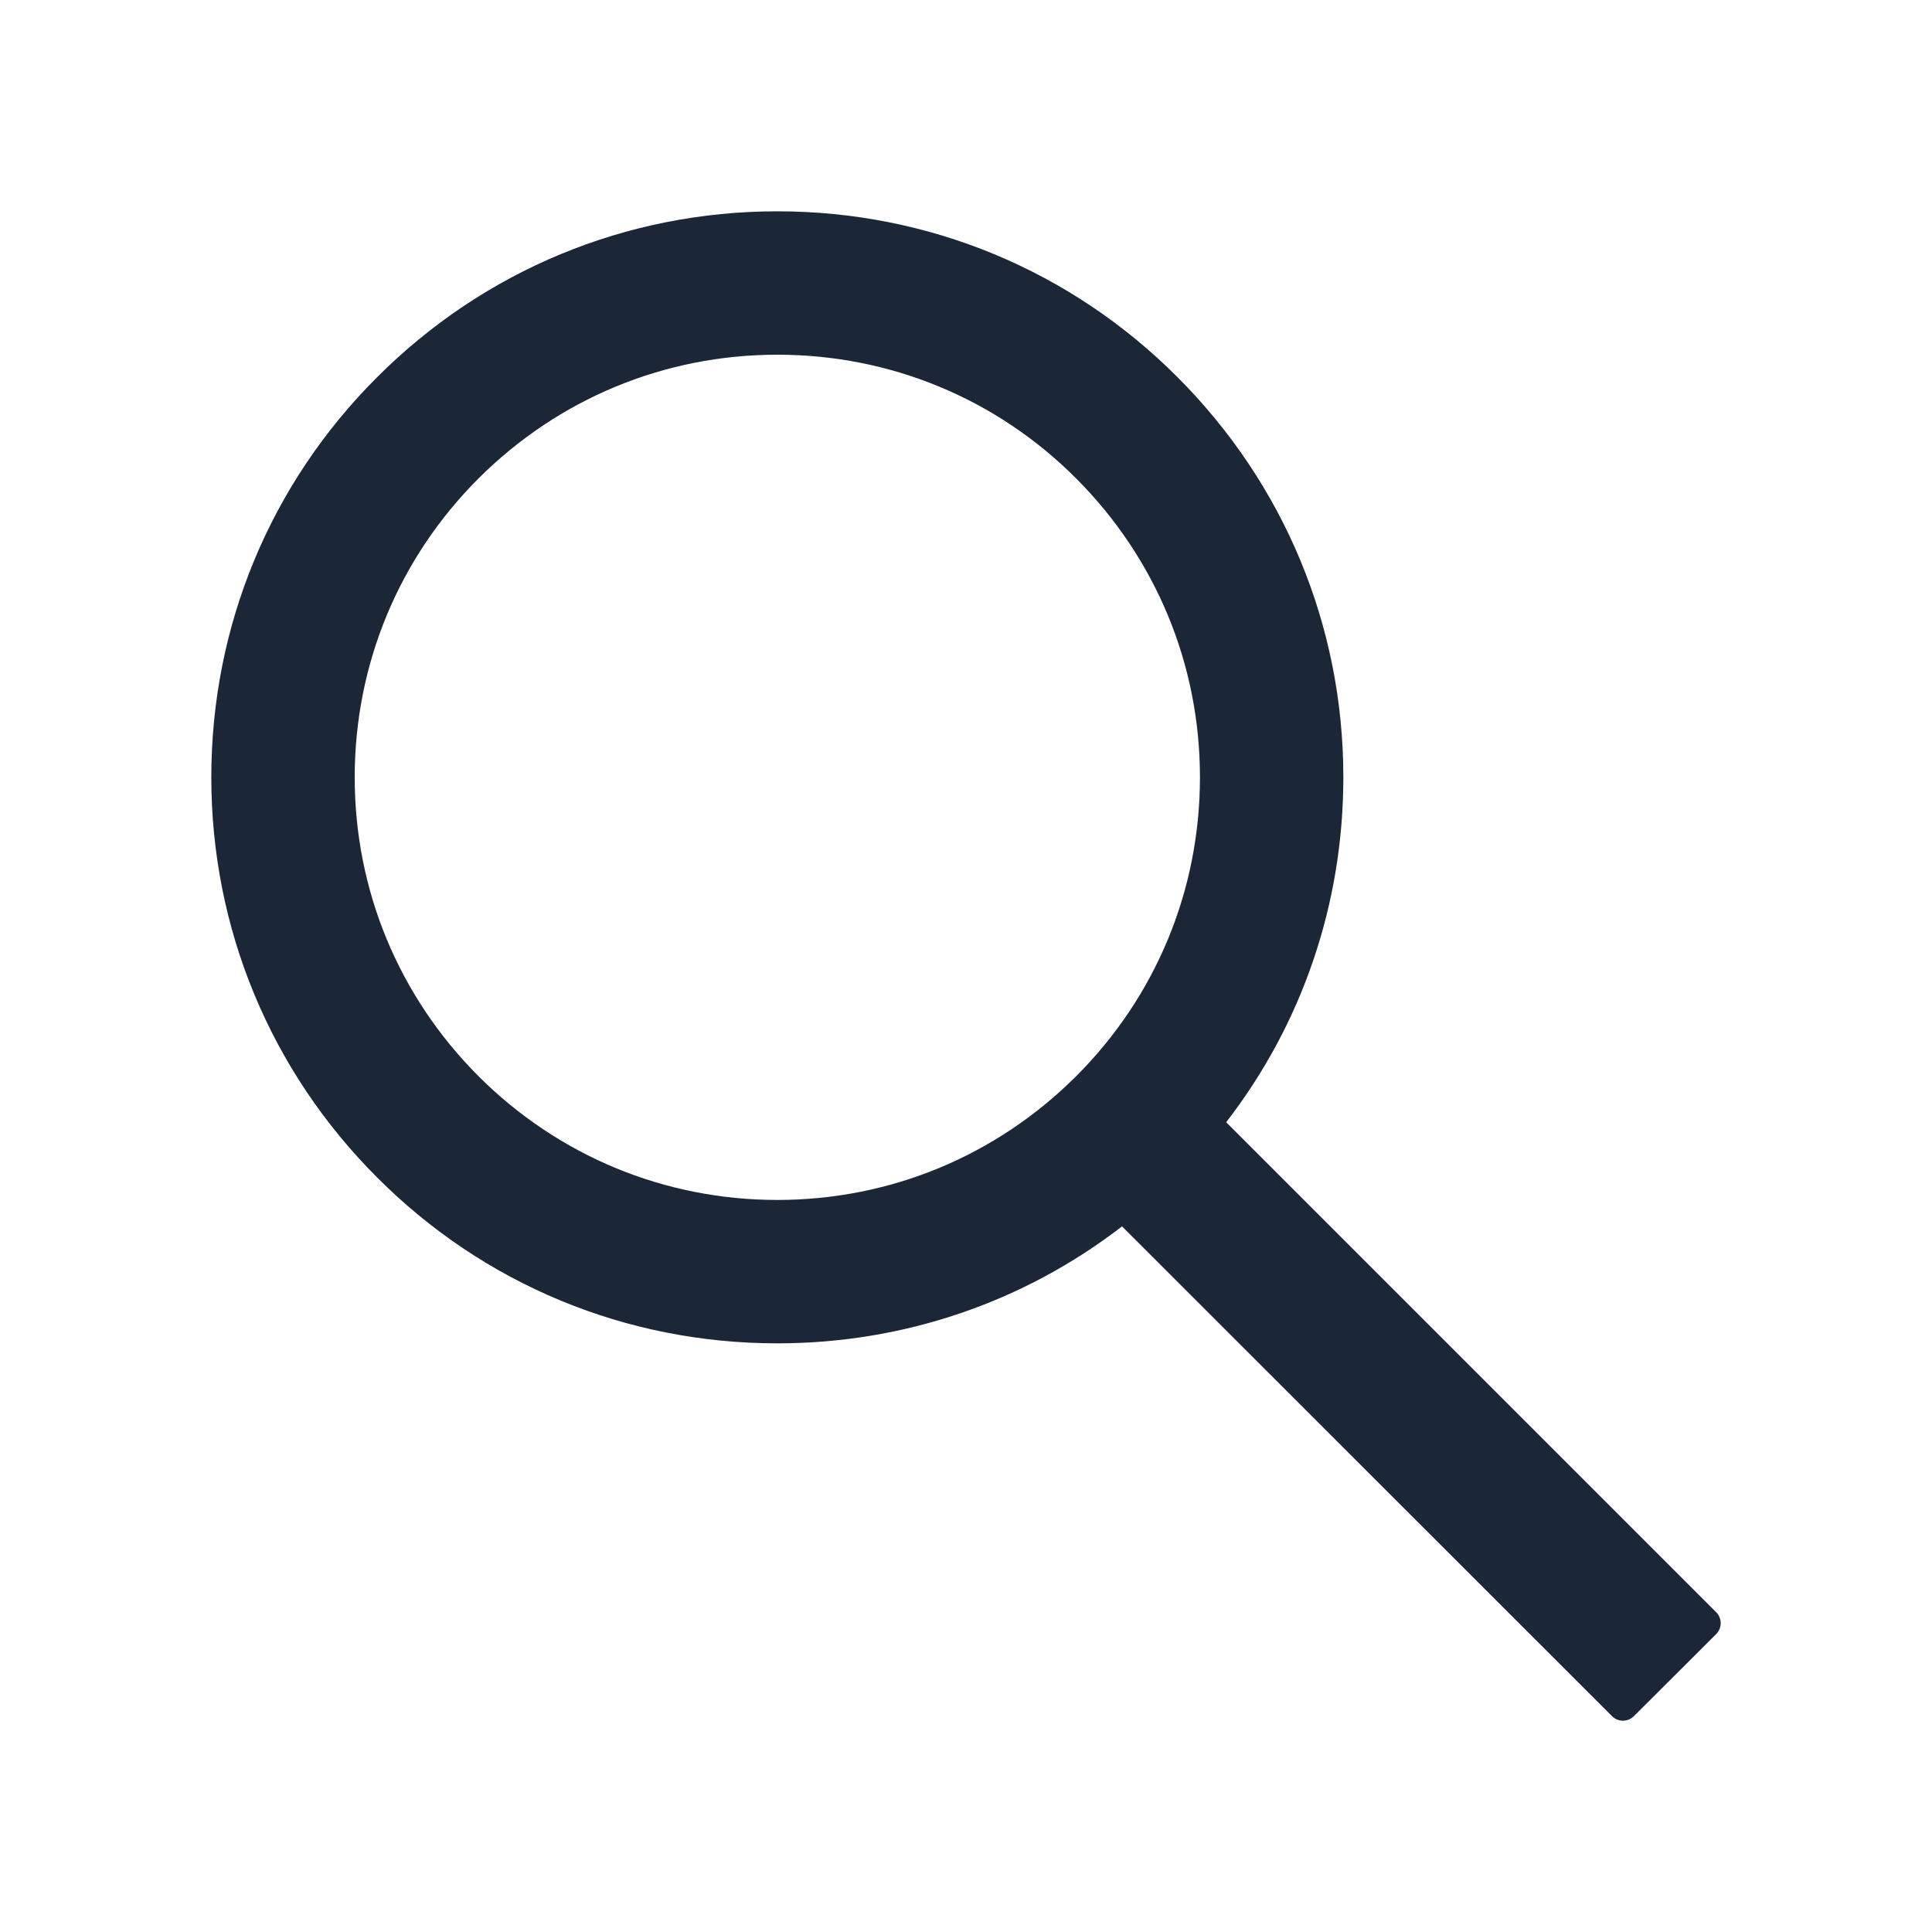
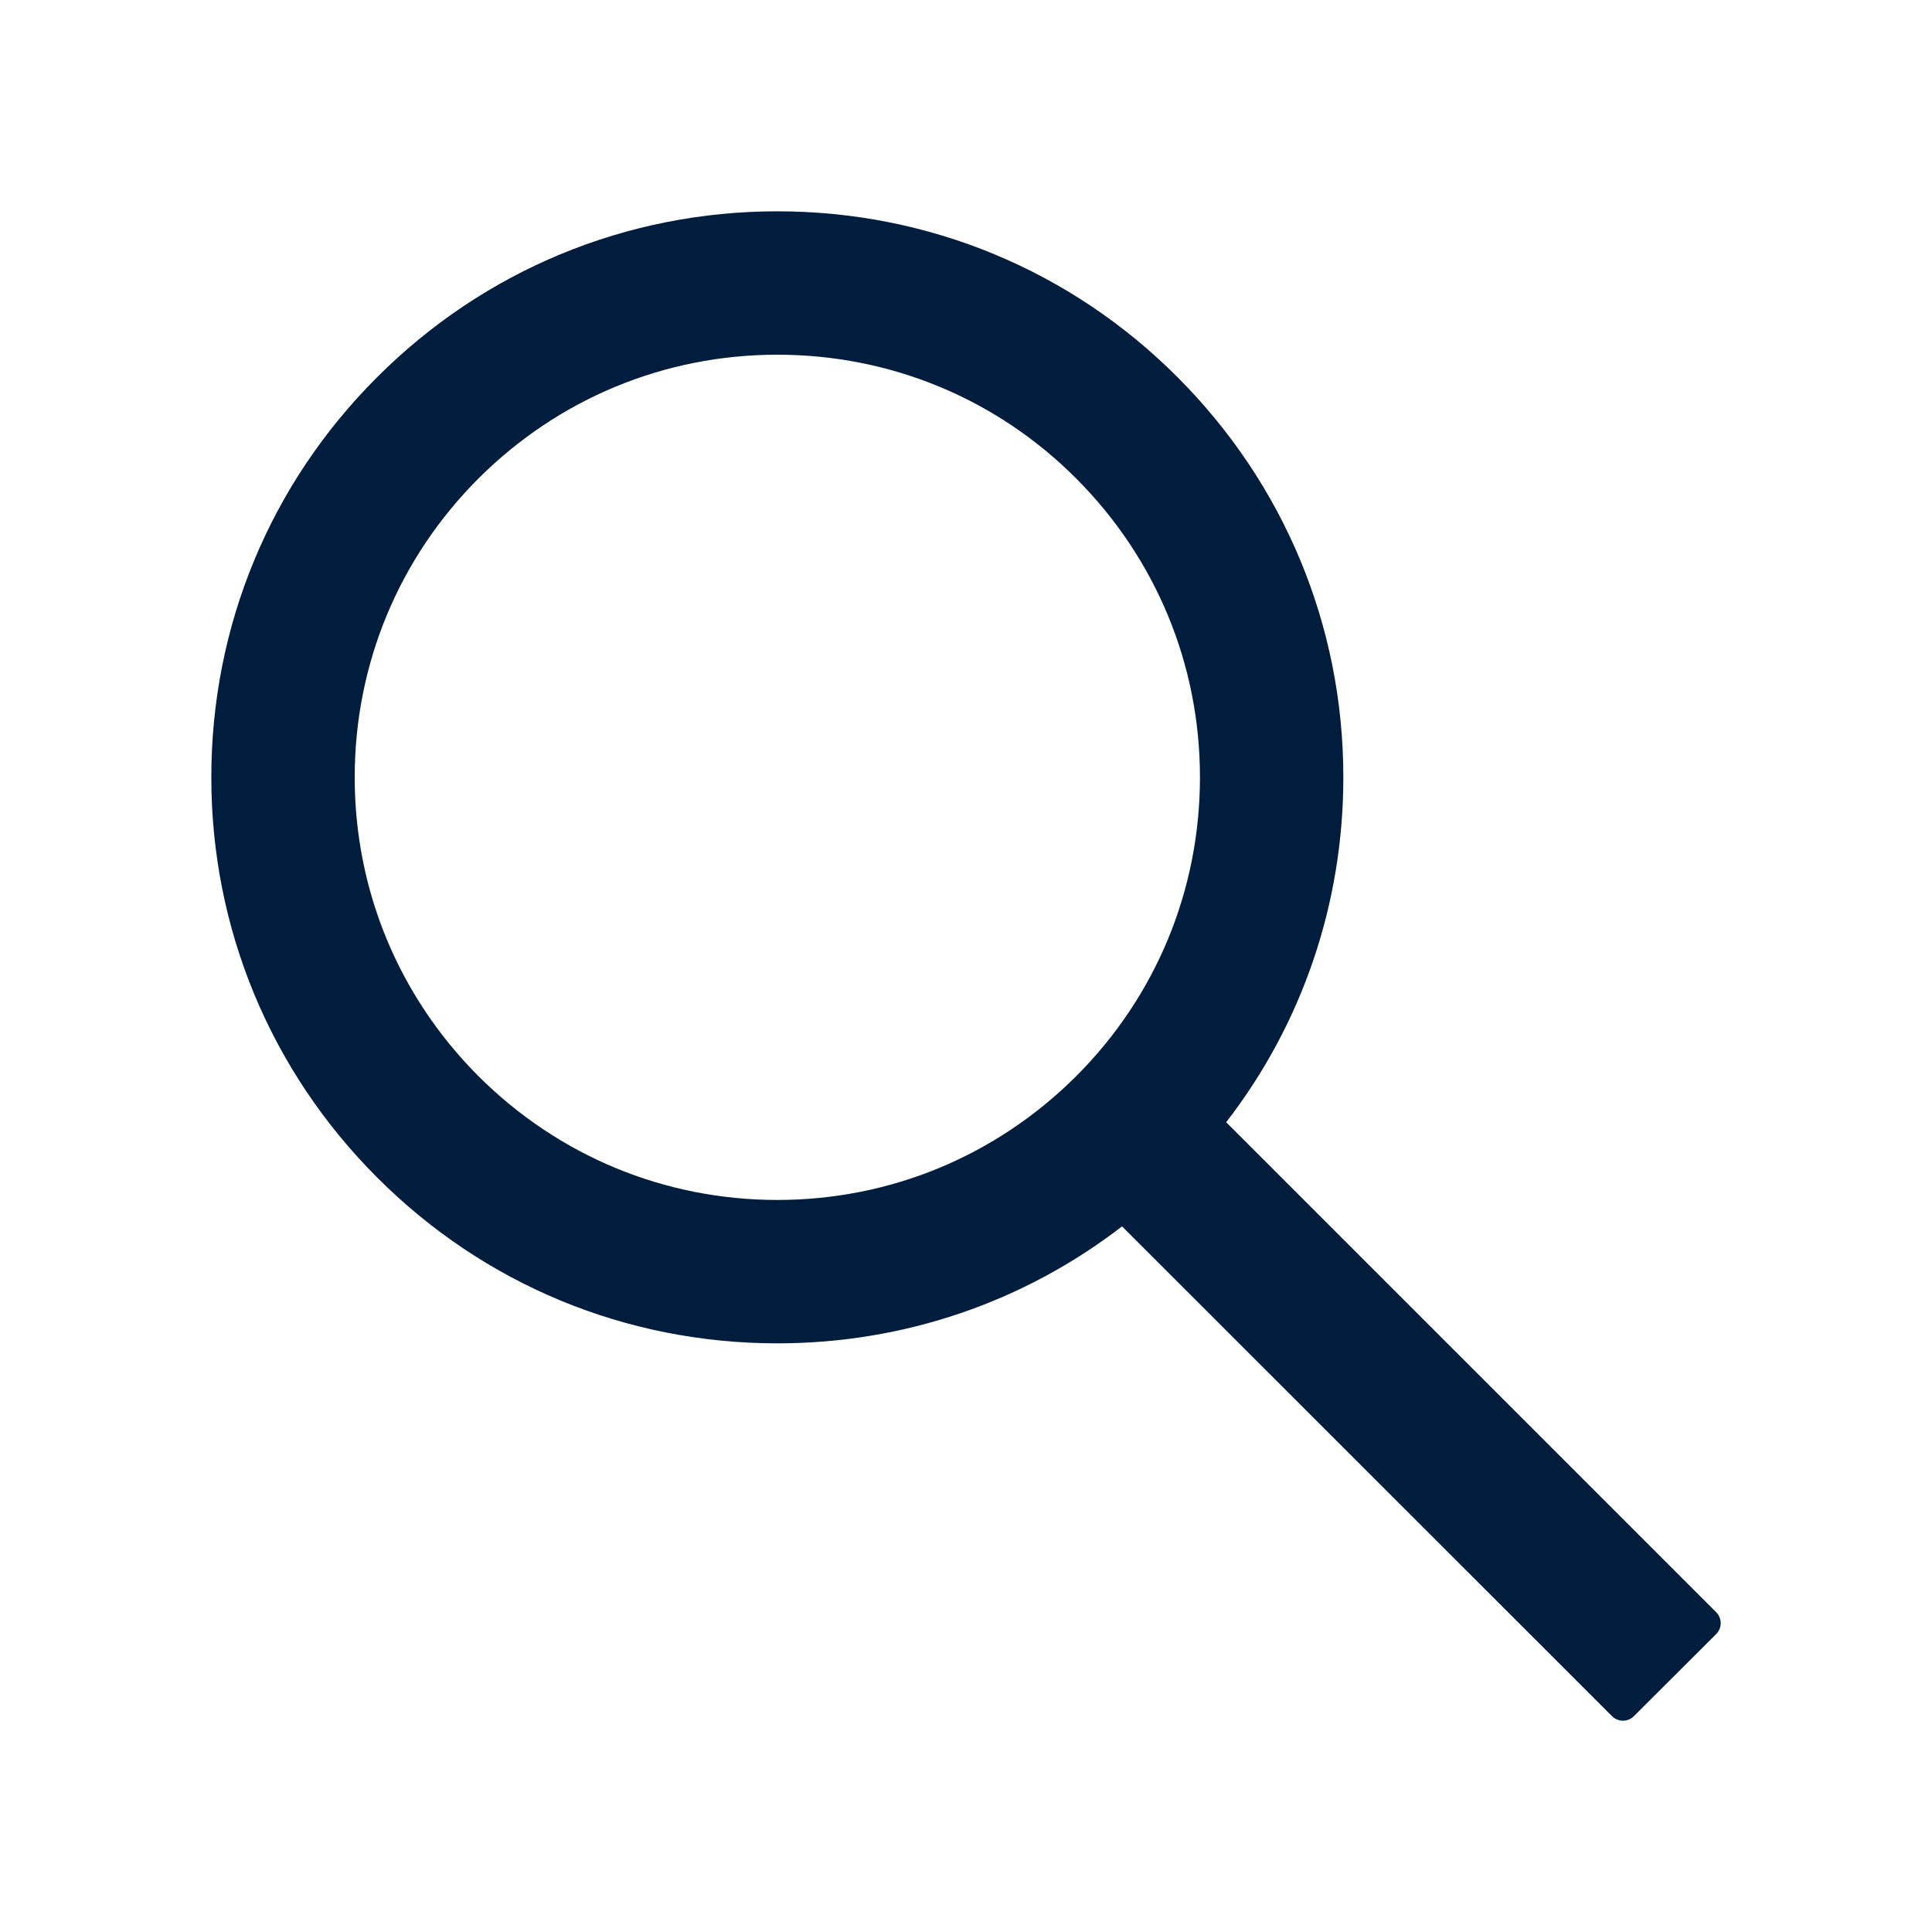
<svg xmlns="http://www.w3.org/2000/svg" width="1em" height="1em" preserveAspectRatio="xMidYMid meet" viewBox="0 0 1024 1024" style="-ms-transform: rotate(360deg); -webkit-transform: rotate(360deg); transform: rotate(360deg);">
-   <path d="M909.6 854.5L649.9 594.8C690.2 542.7 712 479 712 412c0-80.2-31.3-155.4-87.9-212.1c-56.6-56.7-132-87.9-212.1-87.9s-155.5 31.3-212.1 87.9C143.2 256.5 112 331.8 112 412c0 80.1 31.3 155.5 87.9 212.1C256.5 680.8 331.8 712 412 712c67 0 130.6-21.8 182.7-62l259.7 259.6a8.2 8.2 0 0 0 11.6 0l43.6-43.5a8.2 8.2 0 0 0 0-11.6zM570.4 570.4C528 612.7 471.8 636 412 636s-116-23.3-158.4-65.6C211.3 528 188 471.8 188 412s23.3-116.1 65.6-158.4C296 211.3 352.2 188 412 188s116.1 23.2 158.4 65.6S636 352.2 636 412s-23.3 116.1-65.6 158.4z" fill="#1B2636" />
+   <path d="M909.6 854.5L649.9 594.8C690.2 542.7 712 479 712 412c0-80.2-31.3-155.4-87.9-212.1c-56.6-56.7-132-87.9-212.1-87.9s-155.5 31.3-212.1 87.9C143.2 256.5 112 331.8 112 412c0 80.1 31.3 155.5 87.9 212.1C256.5 680.8 331.8 712 412 712c67 0 130.6-21.8 182.7-62l259.7 259.6a8.2 8.2 0 0 0 11.6 0l43.6-43.5a8.2 8.2 0 0 0 0-11.6zM570.4 570.4C528 612.7 471.8 636 412 636s-116-23.3-158.4-65.6C211.3 528 188 471.8 188 412s23.3-116.1 65.6-158.4C296 211.3 352.2 188 412 188s116.1 23.2 158.4 65.6S636 352.2 636 412s-23.3 116.1-65.6 158.4z" fill="#001D3D" />
</svg>
